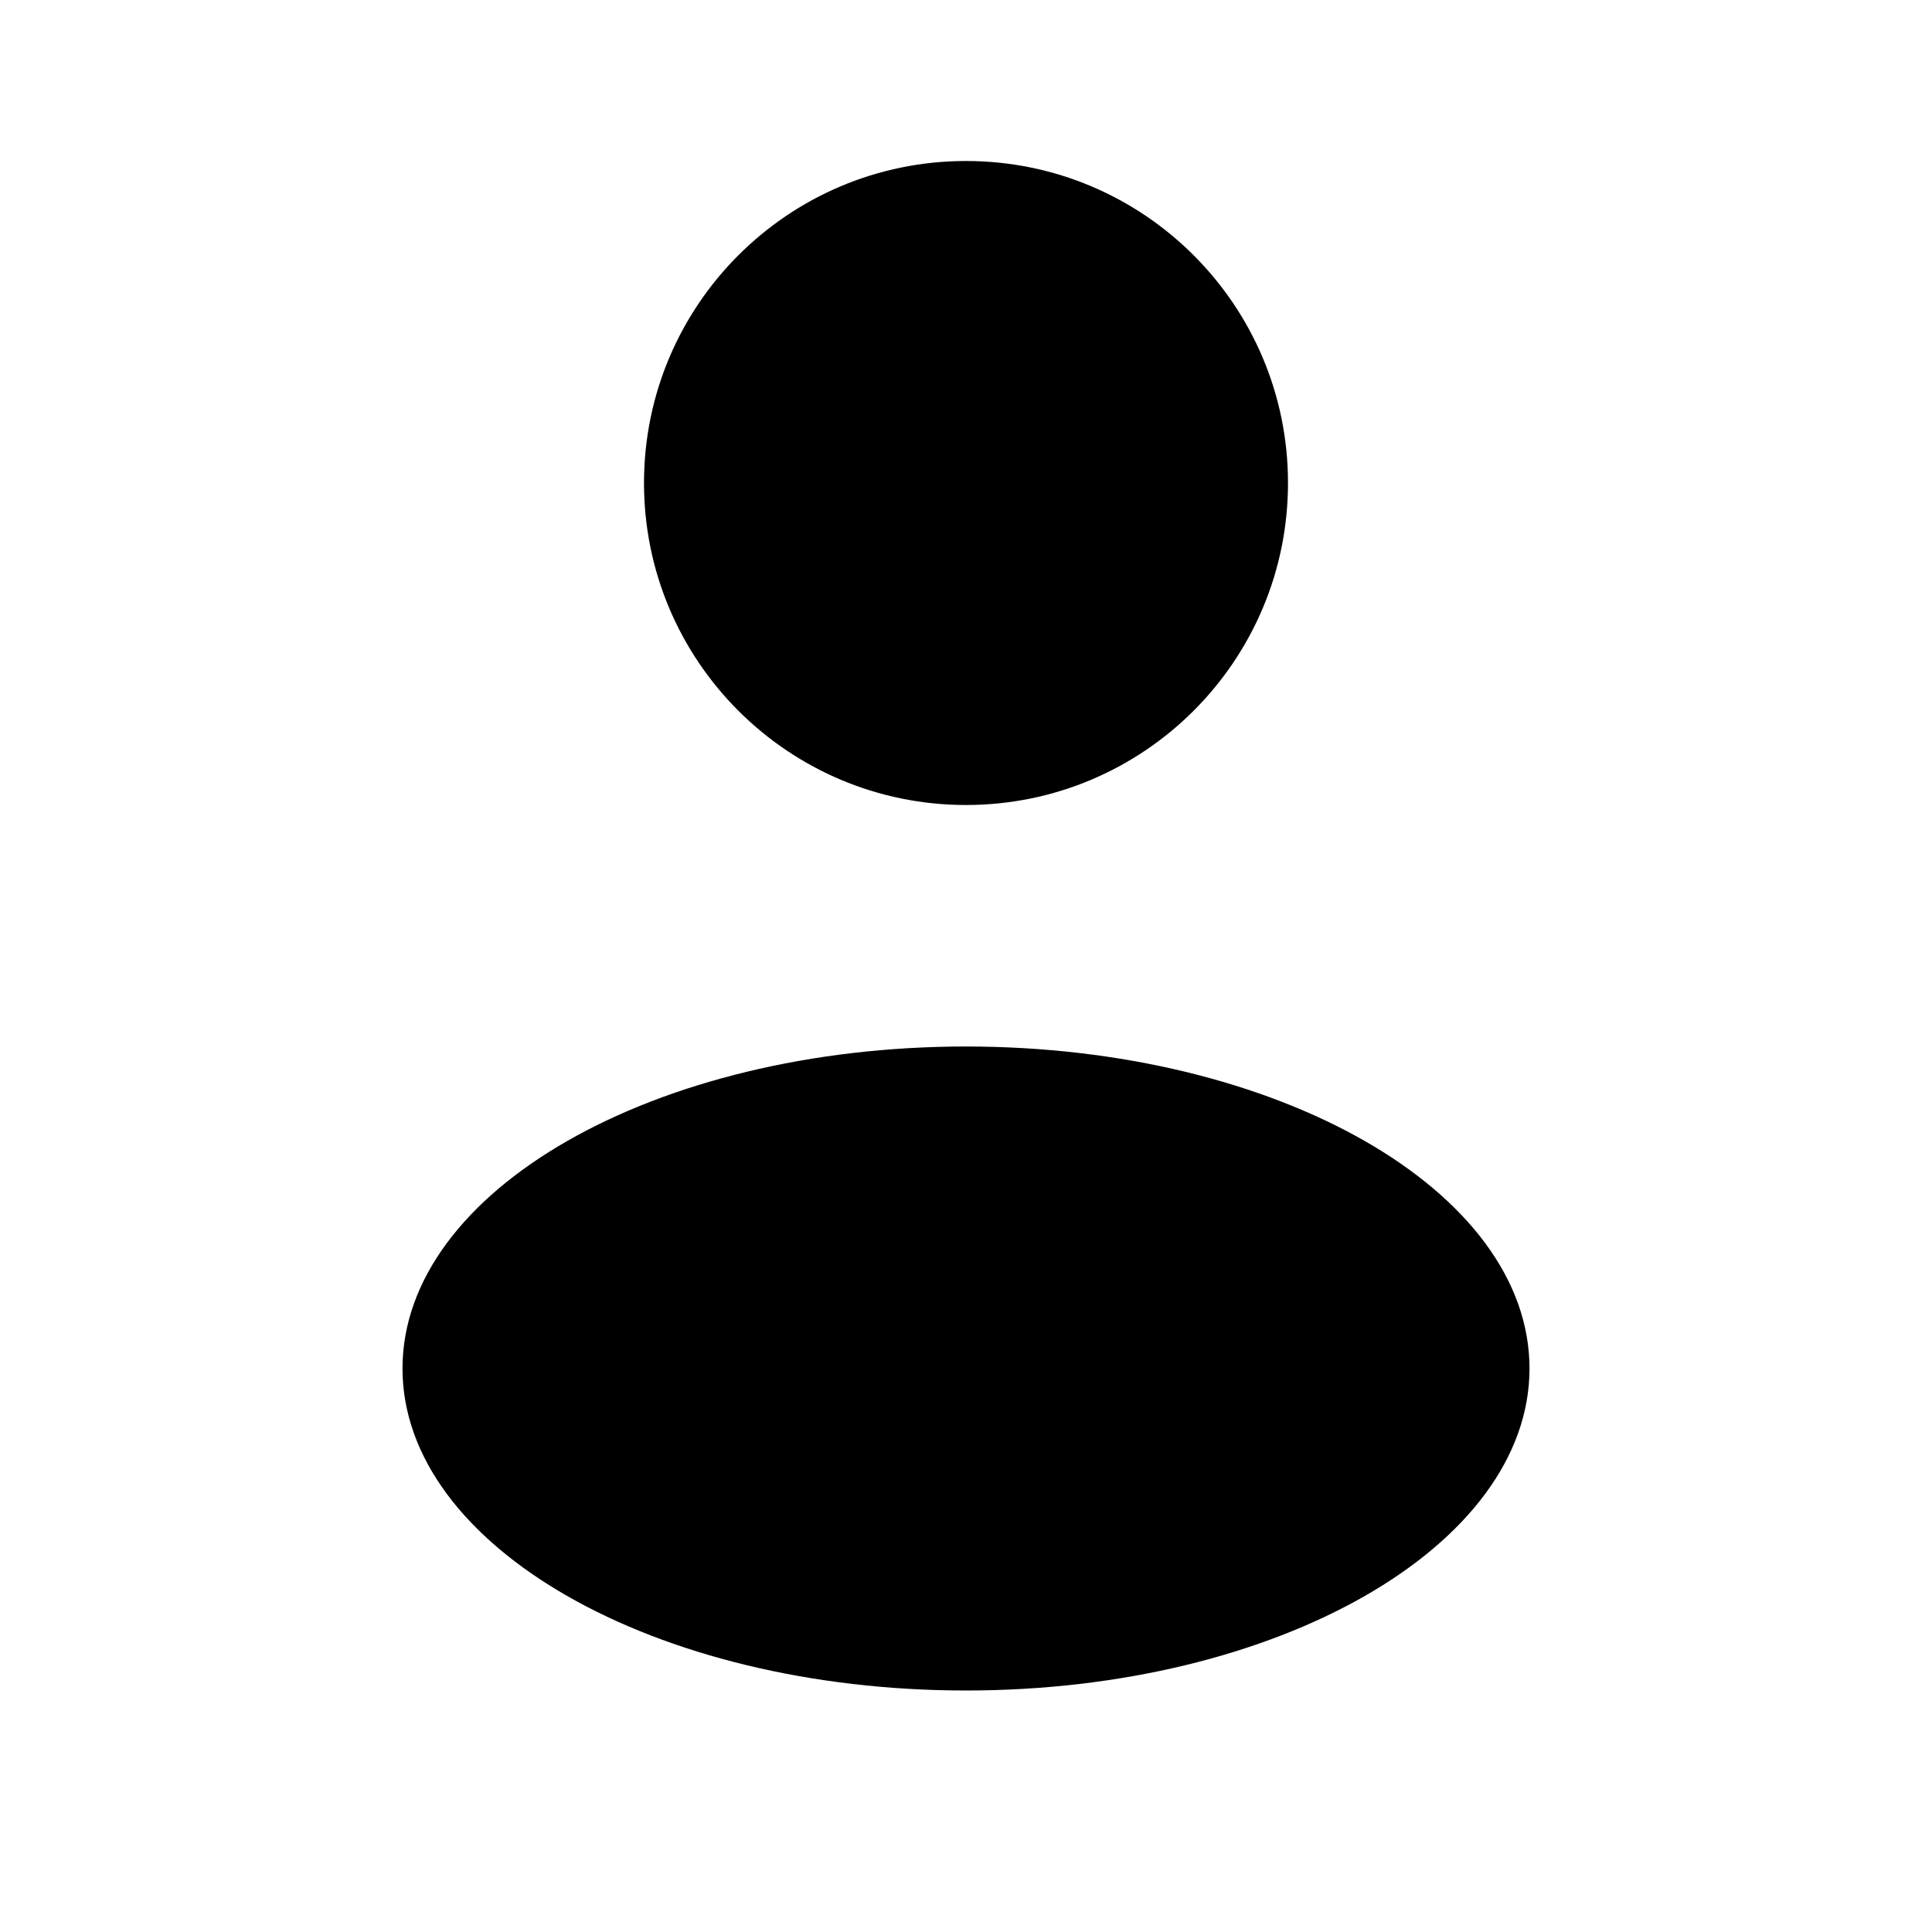
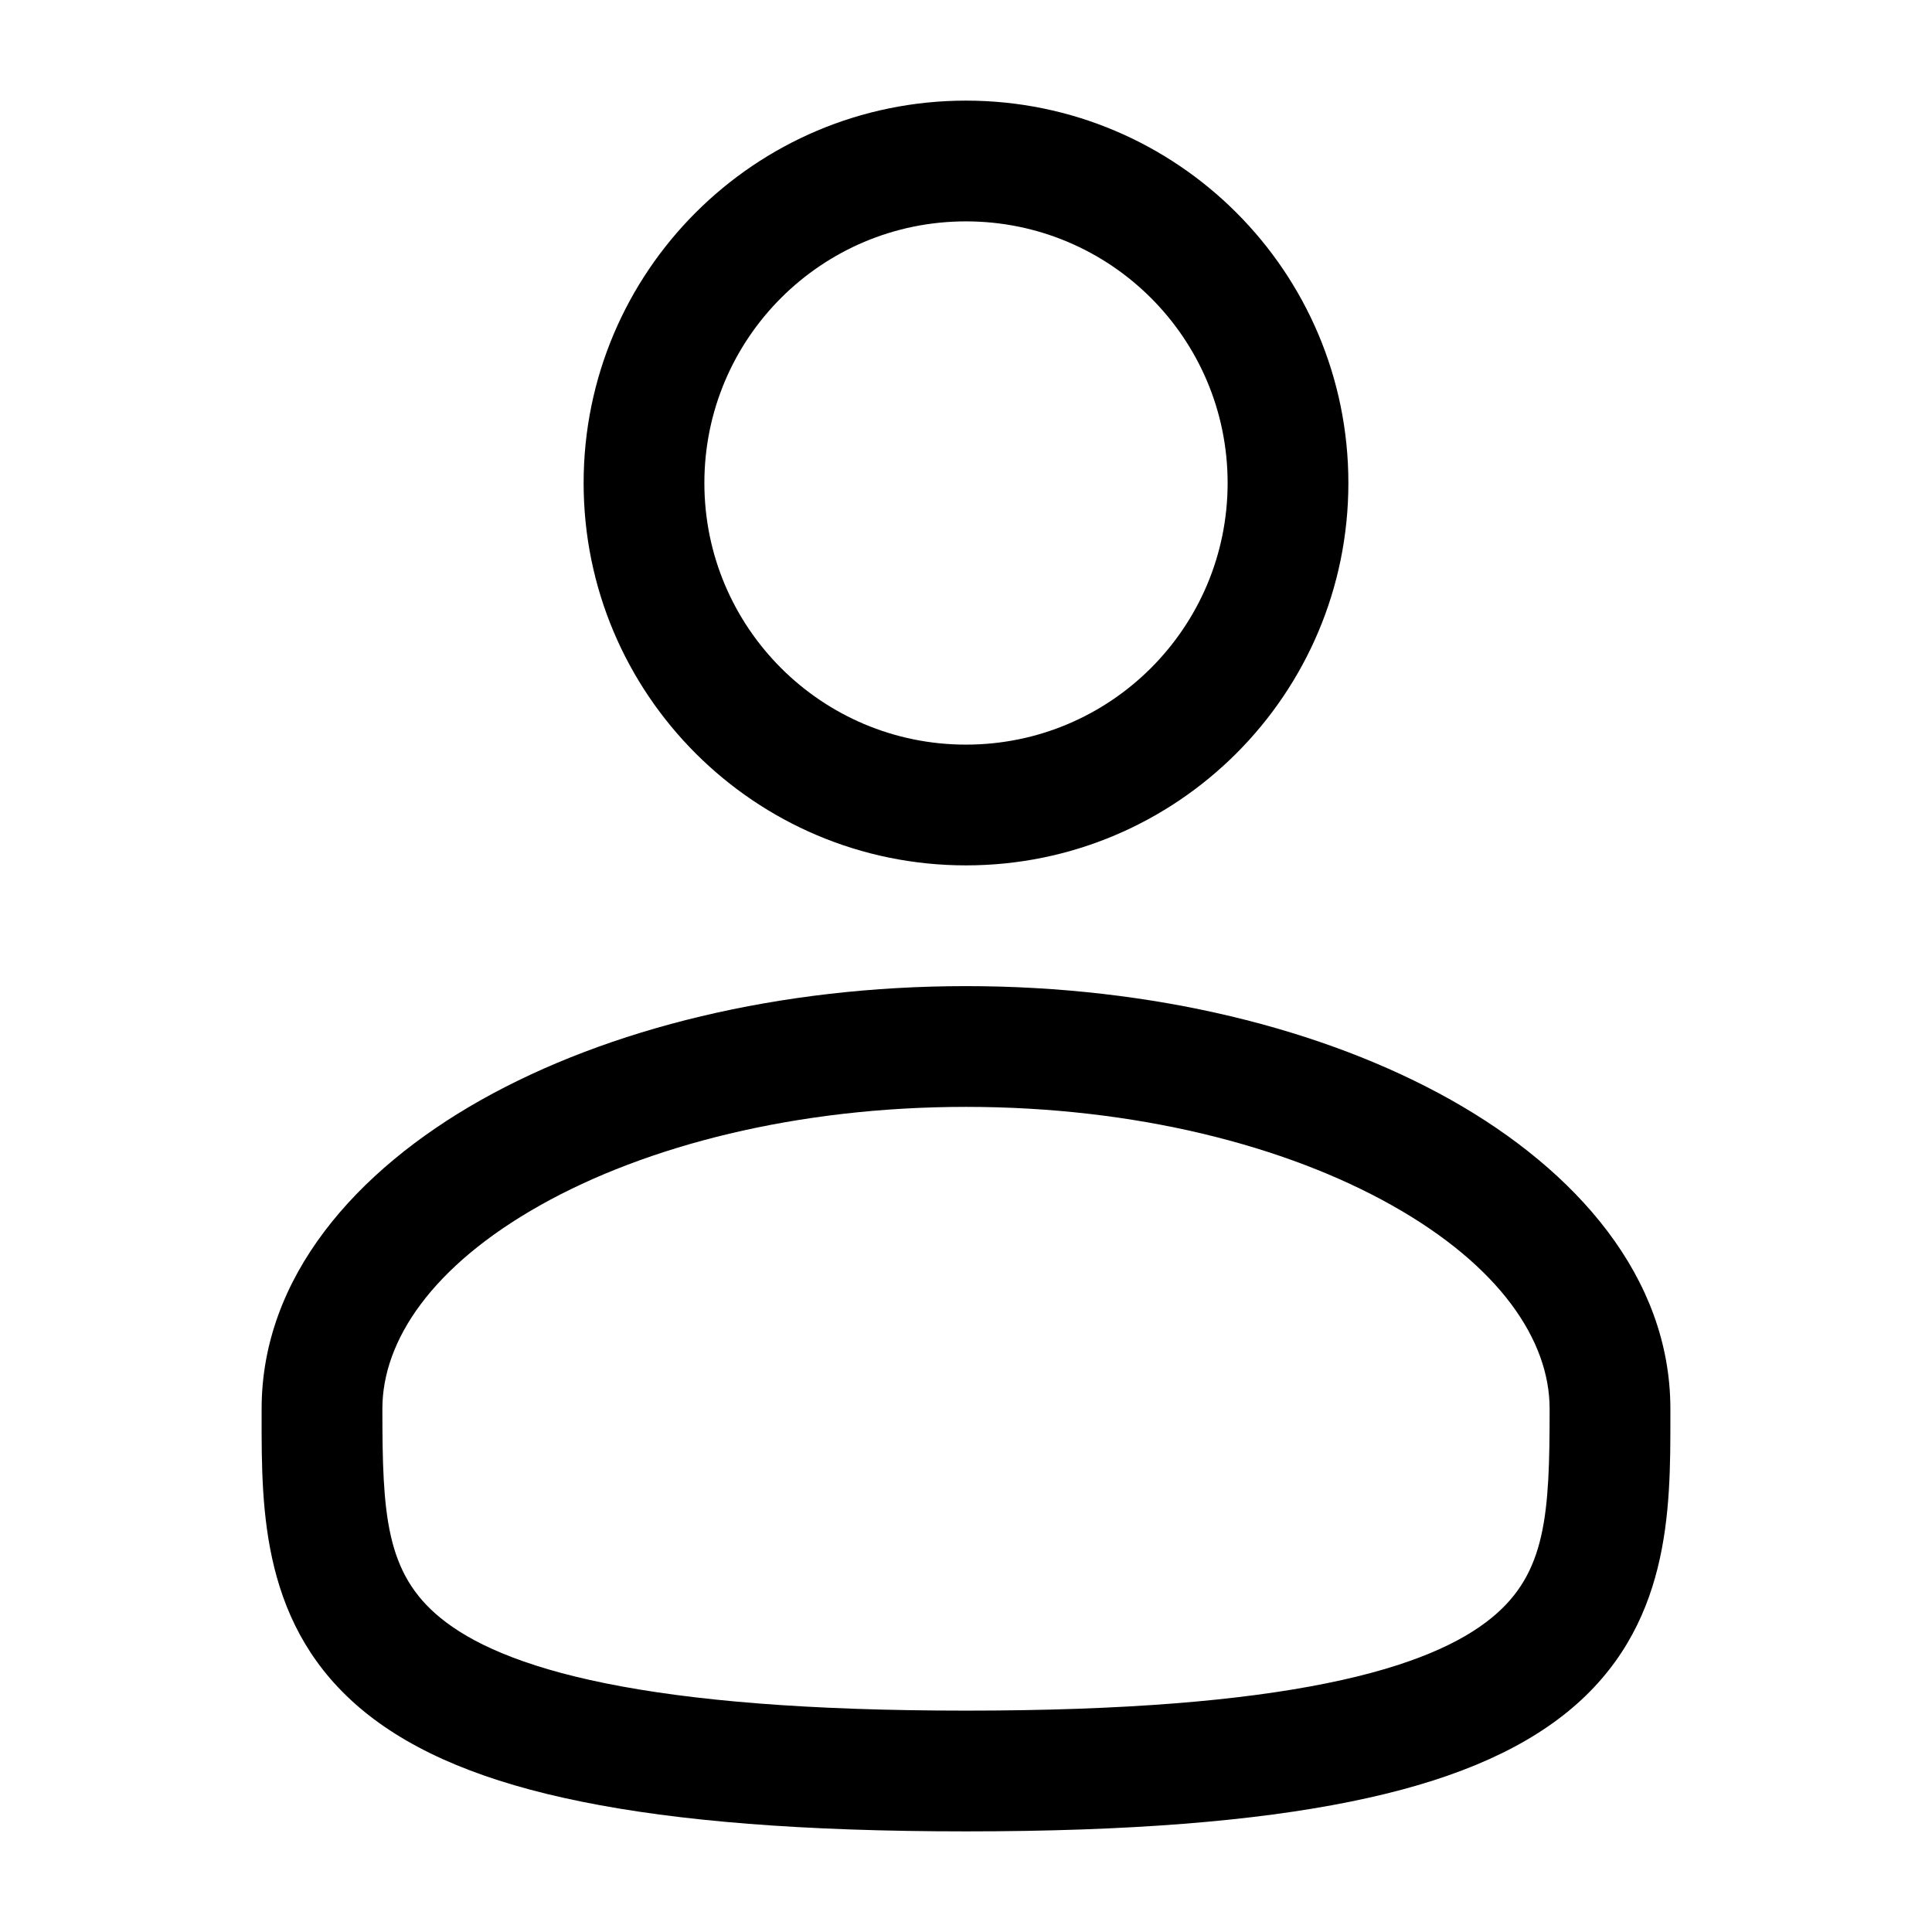
<svg xmlns="http://www.w3.org/2000/svg" width="64" height="64" viewBox="0 0 24 24" fill="none">
-   <circle cx="12" cy="6" r="4" fill="currentColor" />
-   <ellipse cx="12" cy="17" rx="7" ry="4" fill="currentColor" />
+   <path fill-rule="evenodd" clip-rule="evenodd" d="M12 1.25C9.377 1.25 7.25 3.377 7.25 6C7.25 8.623 9.377 10.75 12 10.75C14.623 10.75 16.75 8.623 16.75 6C16.75 3.377 14.623 1.25 12 1.25ZM8.75 6C8.75 4.205 10.205 2.75 12 2.75C13.795 2.75 15.25 4.205 15.25 6C15.25 7.795 13.795 9.25 12 9.25C10.205 9.25 8.75 7.795 8.75 6Z" fill="currentColor" />
+   <path fill-rule="evenodd" clip-rule="evenodd" d="M12 12.25C9.687 12.25 7.555 12.776 5.976 13.664C4.42 14.54 3.25 15.866 3.25 17.5L3.25 17.602C3.249 18.764 3.248 20.222 4.527 21.264C5.156 21.776 6.037 22.141 7.226 22.381C8.419 22.623 9.974 22.75 12 22.75C14.026 22.75 15.581 22.623 16.774 22.381C17.964 22.141 18.844 21.776 19.474 21.264C20.753 20.222 20.751 18.764 20.75 17.602L20.75 17.5C20.75 15.866 19.581 14.54 18.025 13.664C16.445 12.776 14.314 12.25 12 12.25ZM4.75 17.5C4.75 16.649 5.372 15.725 6.711 14.972C8.027 14.232 9.895 13.75 12 13.75C14.105 13.75 15.973 14.232 17.289 14.972C18.629 15.725 19.25 16.649 19.25 17.5C19.25 18.808 19.21 19.544 18.526 20.1C18.156 20.402 17.537 20.697 16.476 20.911C15.419 21.125 13.974 21.25 12 21.25C10.026 21.25 8.581 21.125 7.524 20.911C6.464 20.697 5.844 20.402 5.474 20.1C4.79 19.544 4.75 18.808 4.75 17.5Z" fill="currentColor" />
</svg>
